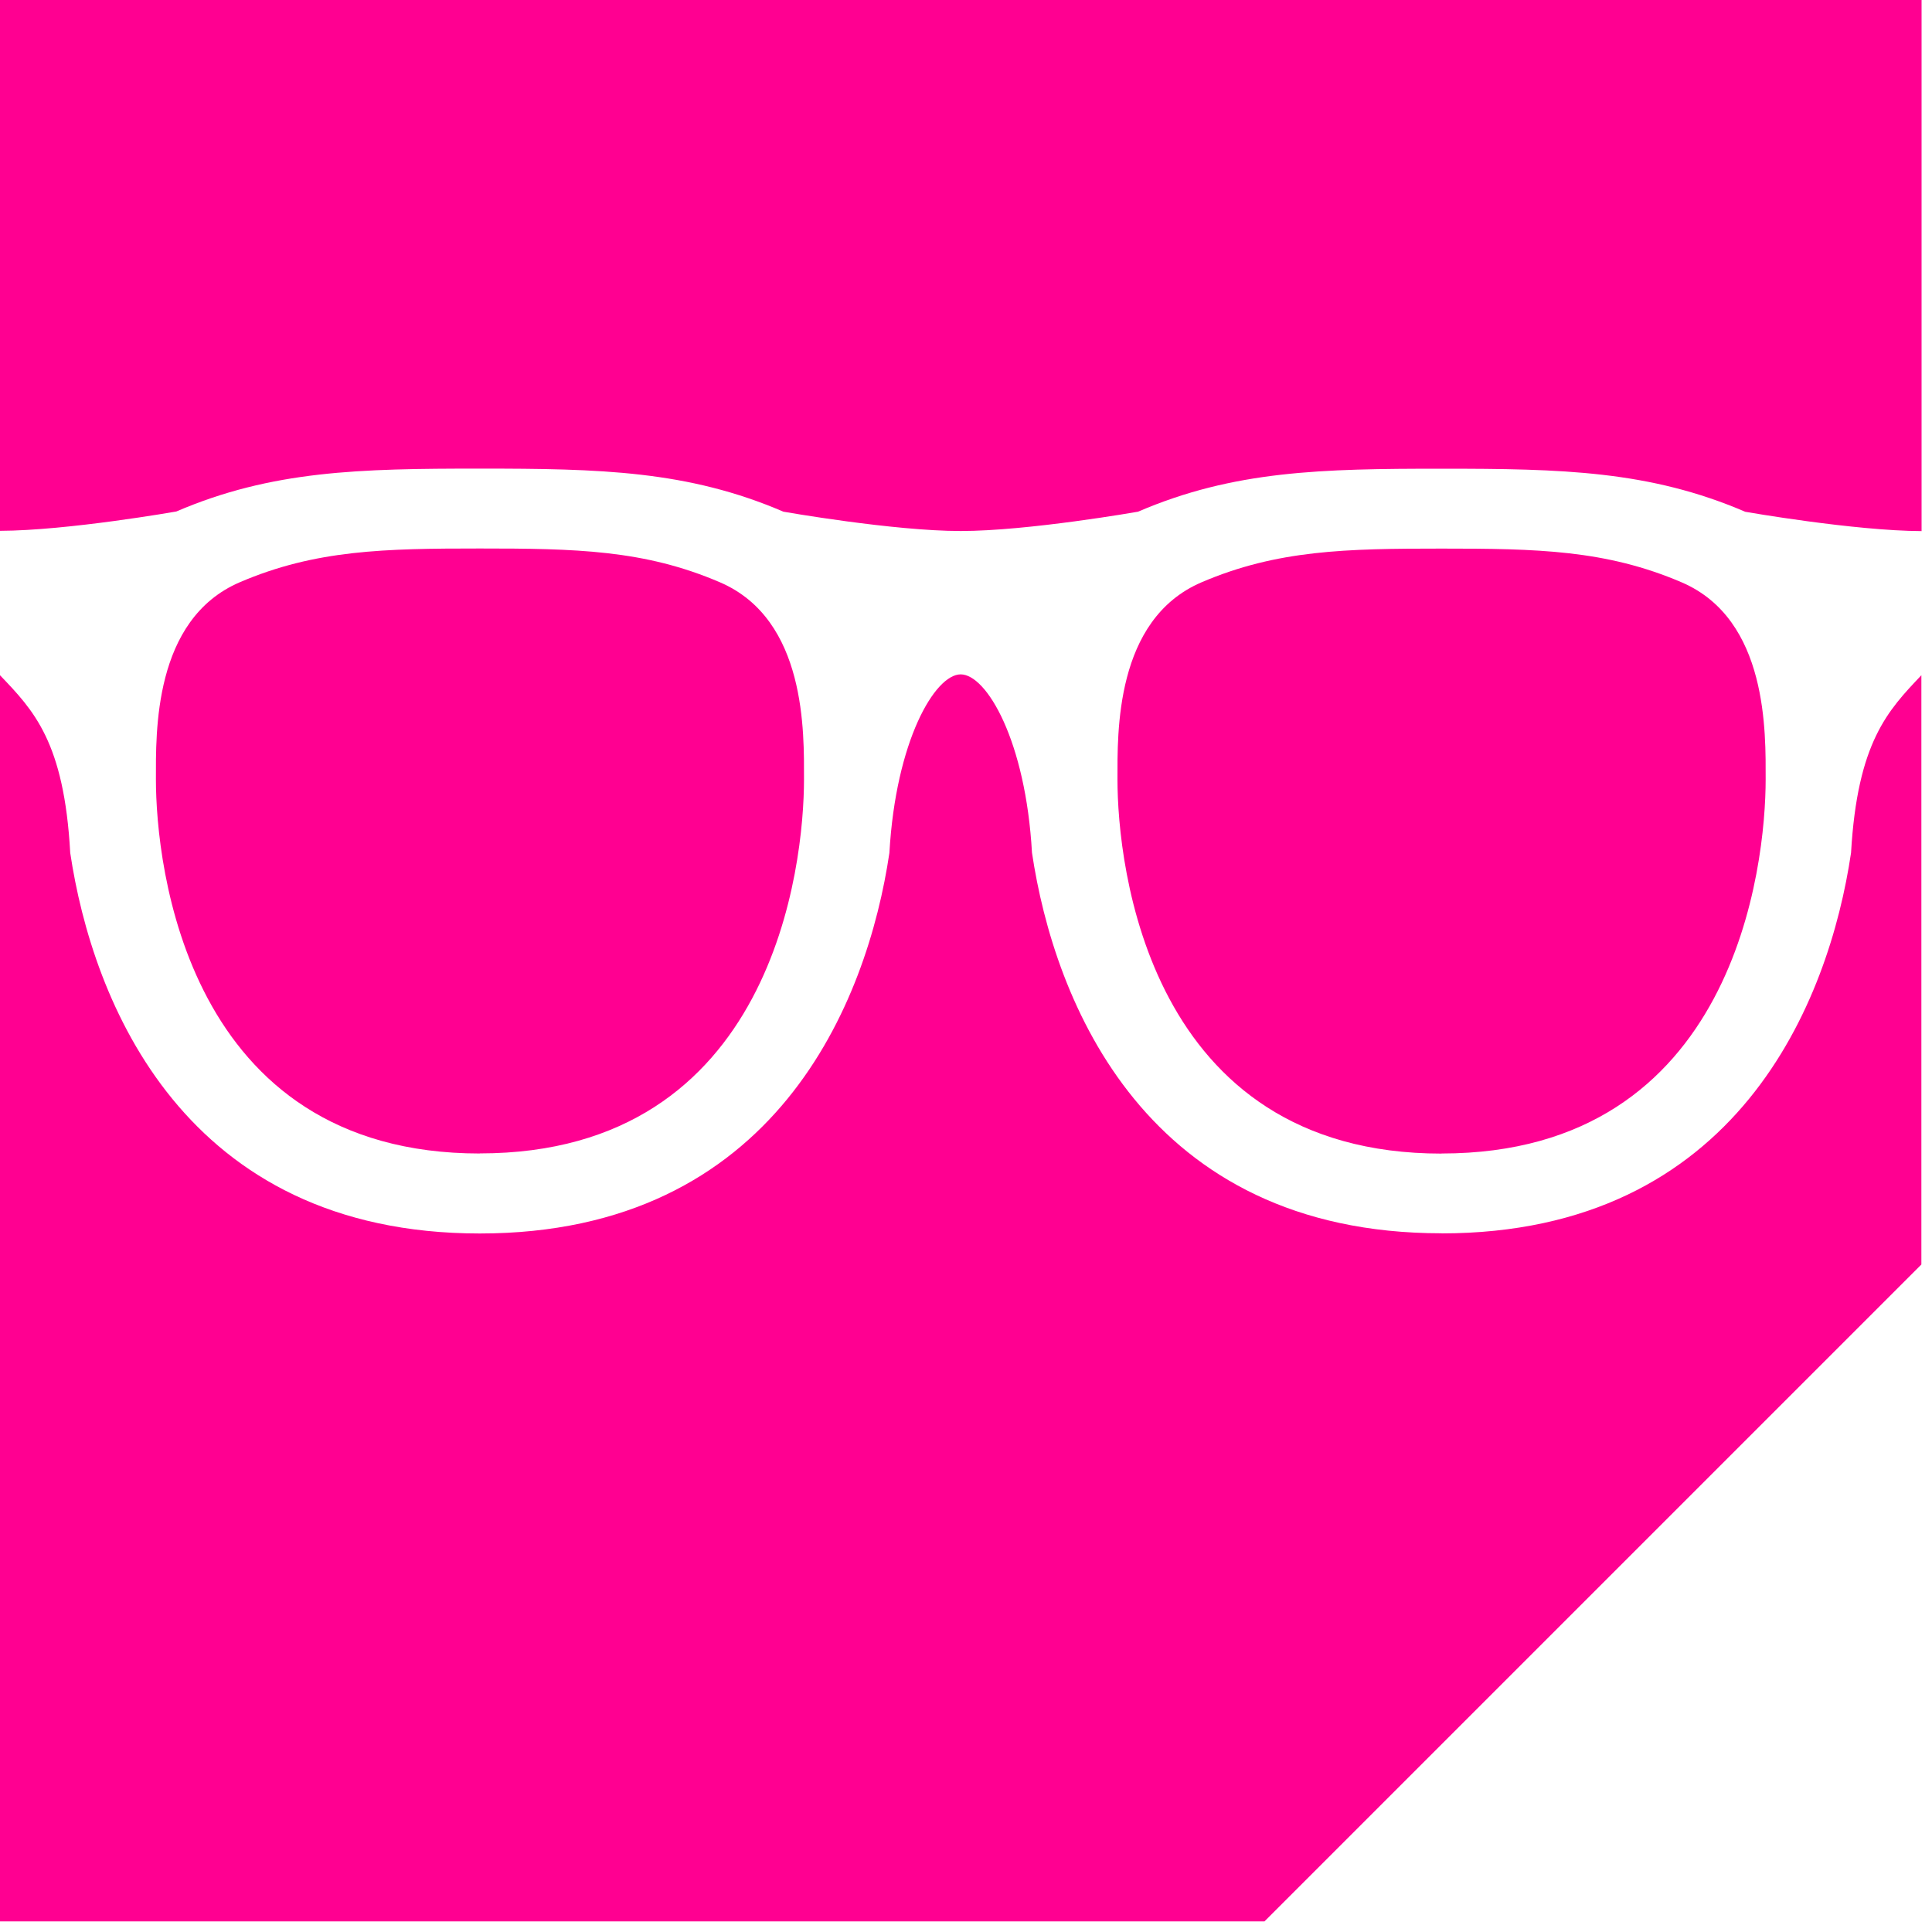
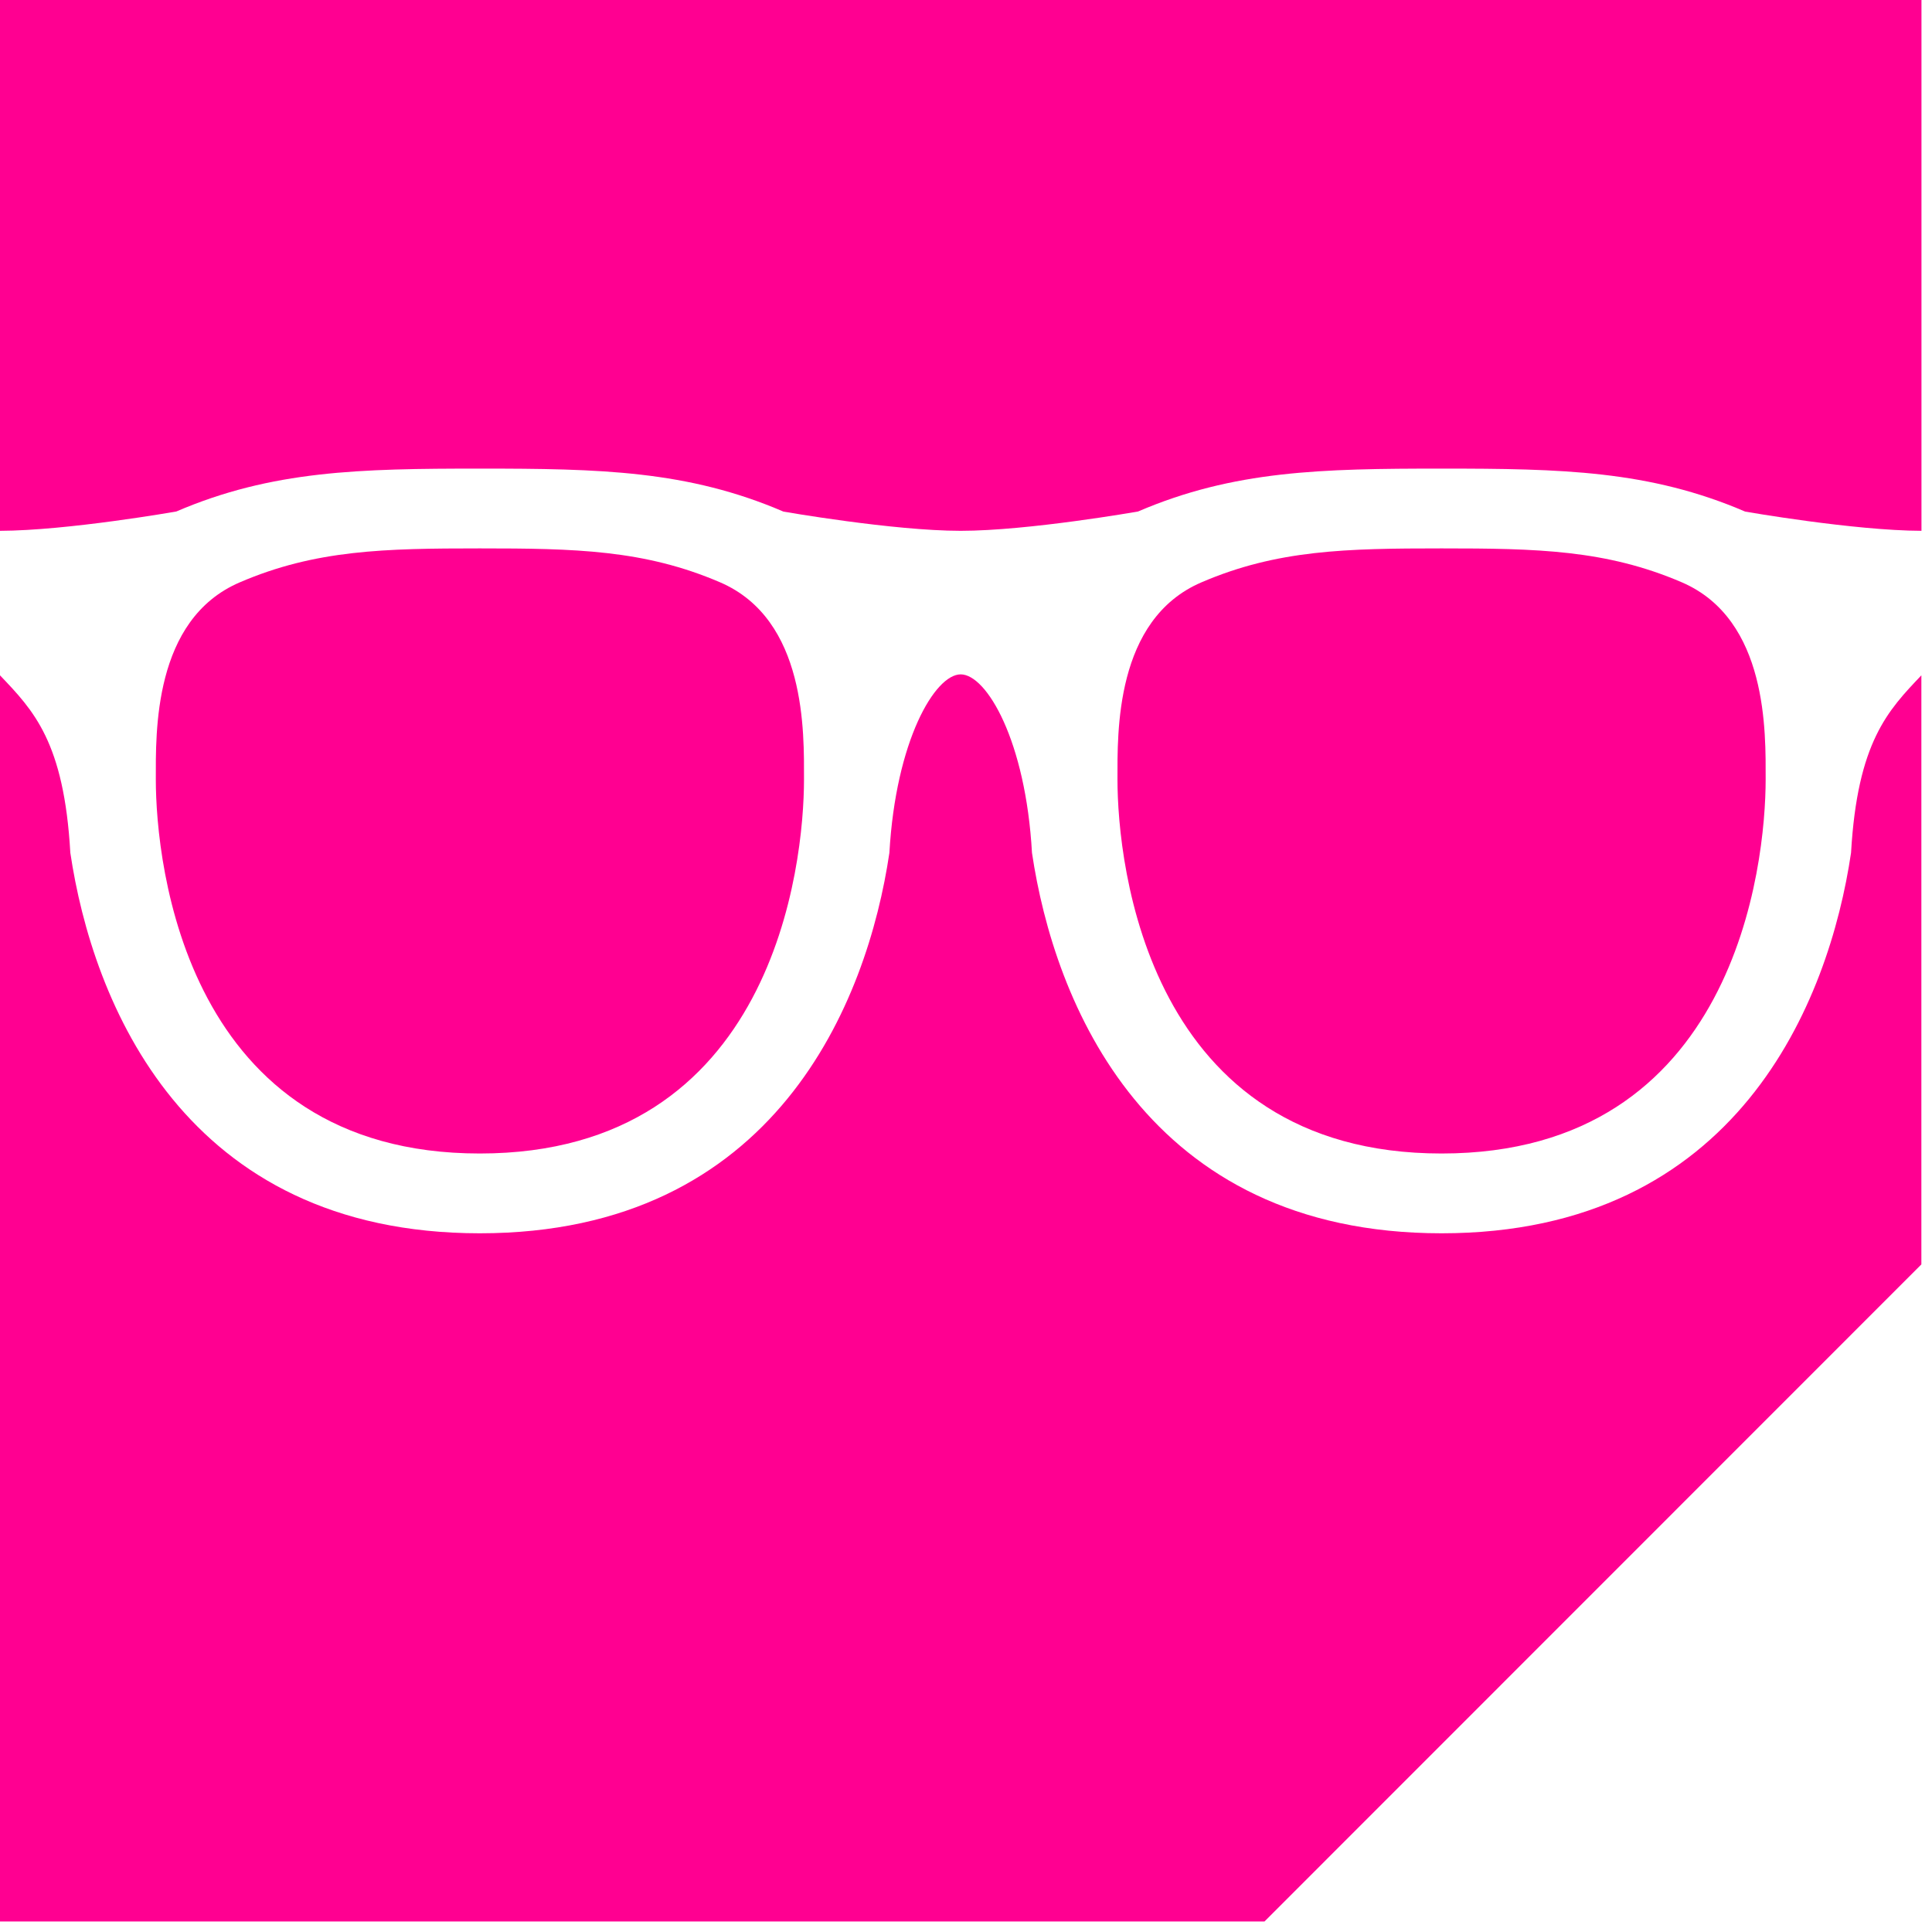
<svg xmlns="http://www.w3.org/2000/svg" width="20" height="20" viewBox="0 0 20 20">
-   <path d="M14.923 12.767c-3.064 0-4.01-2.398-4.24-3.94-.065-1.158-.47-1.846-.738-1.846-.267 0-.672.69-.738 1.848-.228 1.54-1.176 3.94-4.24 3.94-3.063 0-4.01-2.4-4.24-3.94C.664 7.68.348 7.354 0 6.99v12.9h13.09l6.8-6.8v-6.1c-.345.364-.662.69-.728 1.838-.228 1.54-1.175 3.94-4.24 3.94zm0-.826c3.042 0 3.355-2.986 3.355-3.872 0-.48.028-1.654-.868-2.04-.784-.337-1.502-.35-2.487-.35-.985 0-1.703.013-2.487.35-.896.386-.868 1.56-.868 2.04 0 .886.313 3.873 3.355 3.873zM0 0v5.495c.7-.002 1.825-.2 1.825-.2.99-.425 1.898-.444 3.142-.444 1.245 0 2.152.02 3.143.446 0 0 1.136.2 1.835.2.7 0 1.836-.2 1.836-.2.99-.426 1.9-.445 3.143-.445 1.244 0 2.152.02 3.143.446 0 0 1.125.197 1.825.2V0H0zm4.967 11.94c3.042 0 3.356-2.986 3.356-3.872 0-.48.028-1.654-.87-2.04-.783-.337-1.5-.35-2.486-.35-.984 0-1.702.013-2.486.35-.896.386-.867 1.56-.867 2.04 0 .886.313 3.873 3.354 3.873z" fill="#FF0091" fill-rule="evenodd" />
+   <path d="M14.923 12.767c-3.064 0-4.011-2.398-4.24-3.939-.065-1.16-.47-1.847-.738-1.847-.267 0-.672.688-.738 1.847-.228 1.54-1.176 3.939-4.24 3.939-3.063 0-4.01-2.398-4.239-3.939C.663 7.68.346 7.354 0 6.991v12.9h13.09l6.8-6.802V6.991c-.345.363-.662.689-.728 1.837-.228 1.54-1.175 3.939-4.239 3.939zm0-.826c3.042 0 3.355-2.987 3.355-3.873 0-.481.028-1.654-.868-2.04-.784-.337-1.502-.351-2.487-.351-.985 0-1.703.014-2.487.352-.896.385-.868 1.558-.868 2.039 0 .886.313 3.873 3.355 3.873zM0 0v5.495c.7-.002 1.825-.2 1.825-.2.99-.425 1.898-.444 3.142-.444 1.245 0 2.152.019 3.143.445 0 0 1.136.199 1.835.199.7 0 1.836-.2 1.836-.2.99-.425 1.898-.444 3.142-.444s2.152.019 3.143.445c0 0 1.125.197 1.825.199V0H0zm4.967 11.941c3.042 0 3.356-2.987 3.356-3.873 0-.481.028-1.654-.869-2.04-.784-.337-1.502-.351-2.487-.351-.984 0-1.702.014-2.486.352-.897.385-.868 1.558-.868 2.039 0 .886.313 3.873 3.354 3.873z" fill="#FF0091" fill-rule="evenodd" />
</svg>
